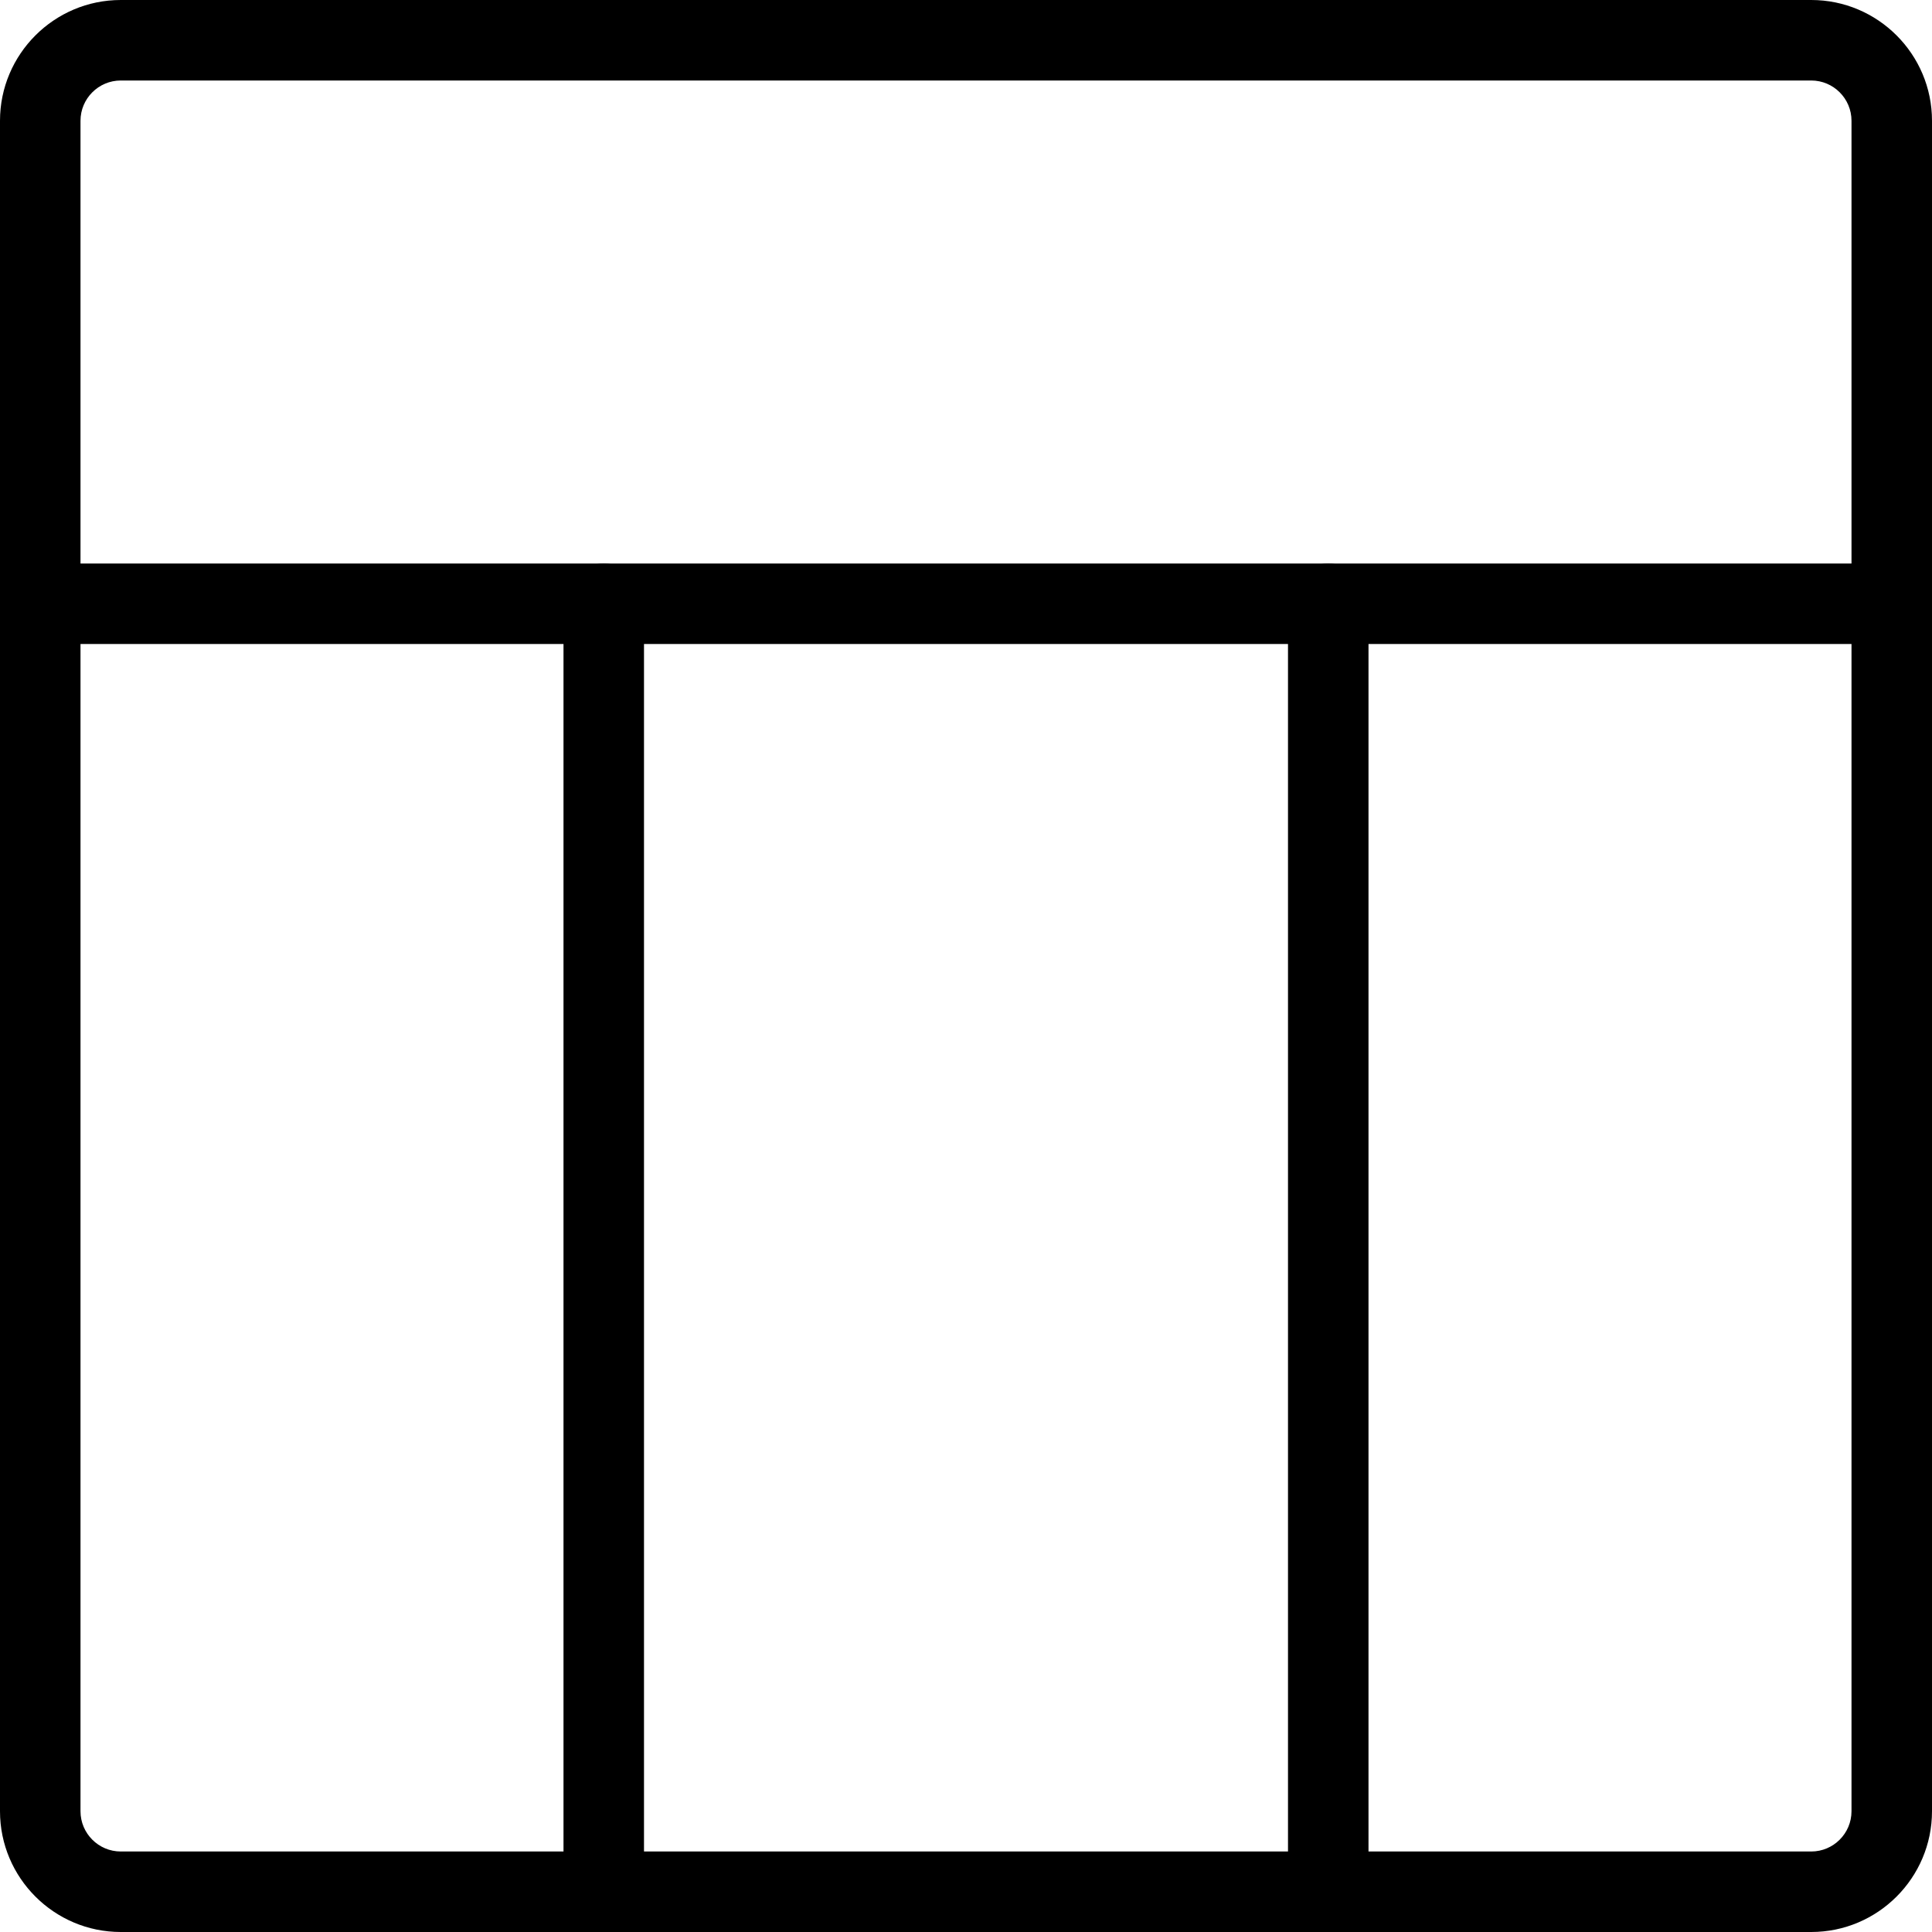
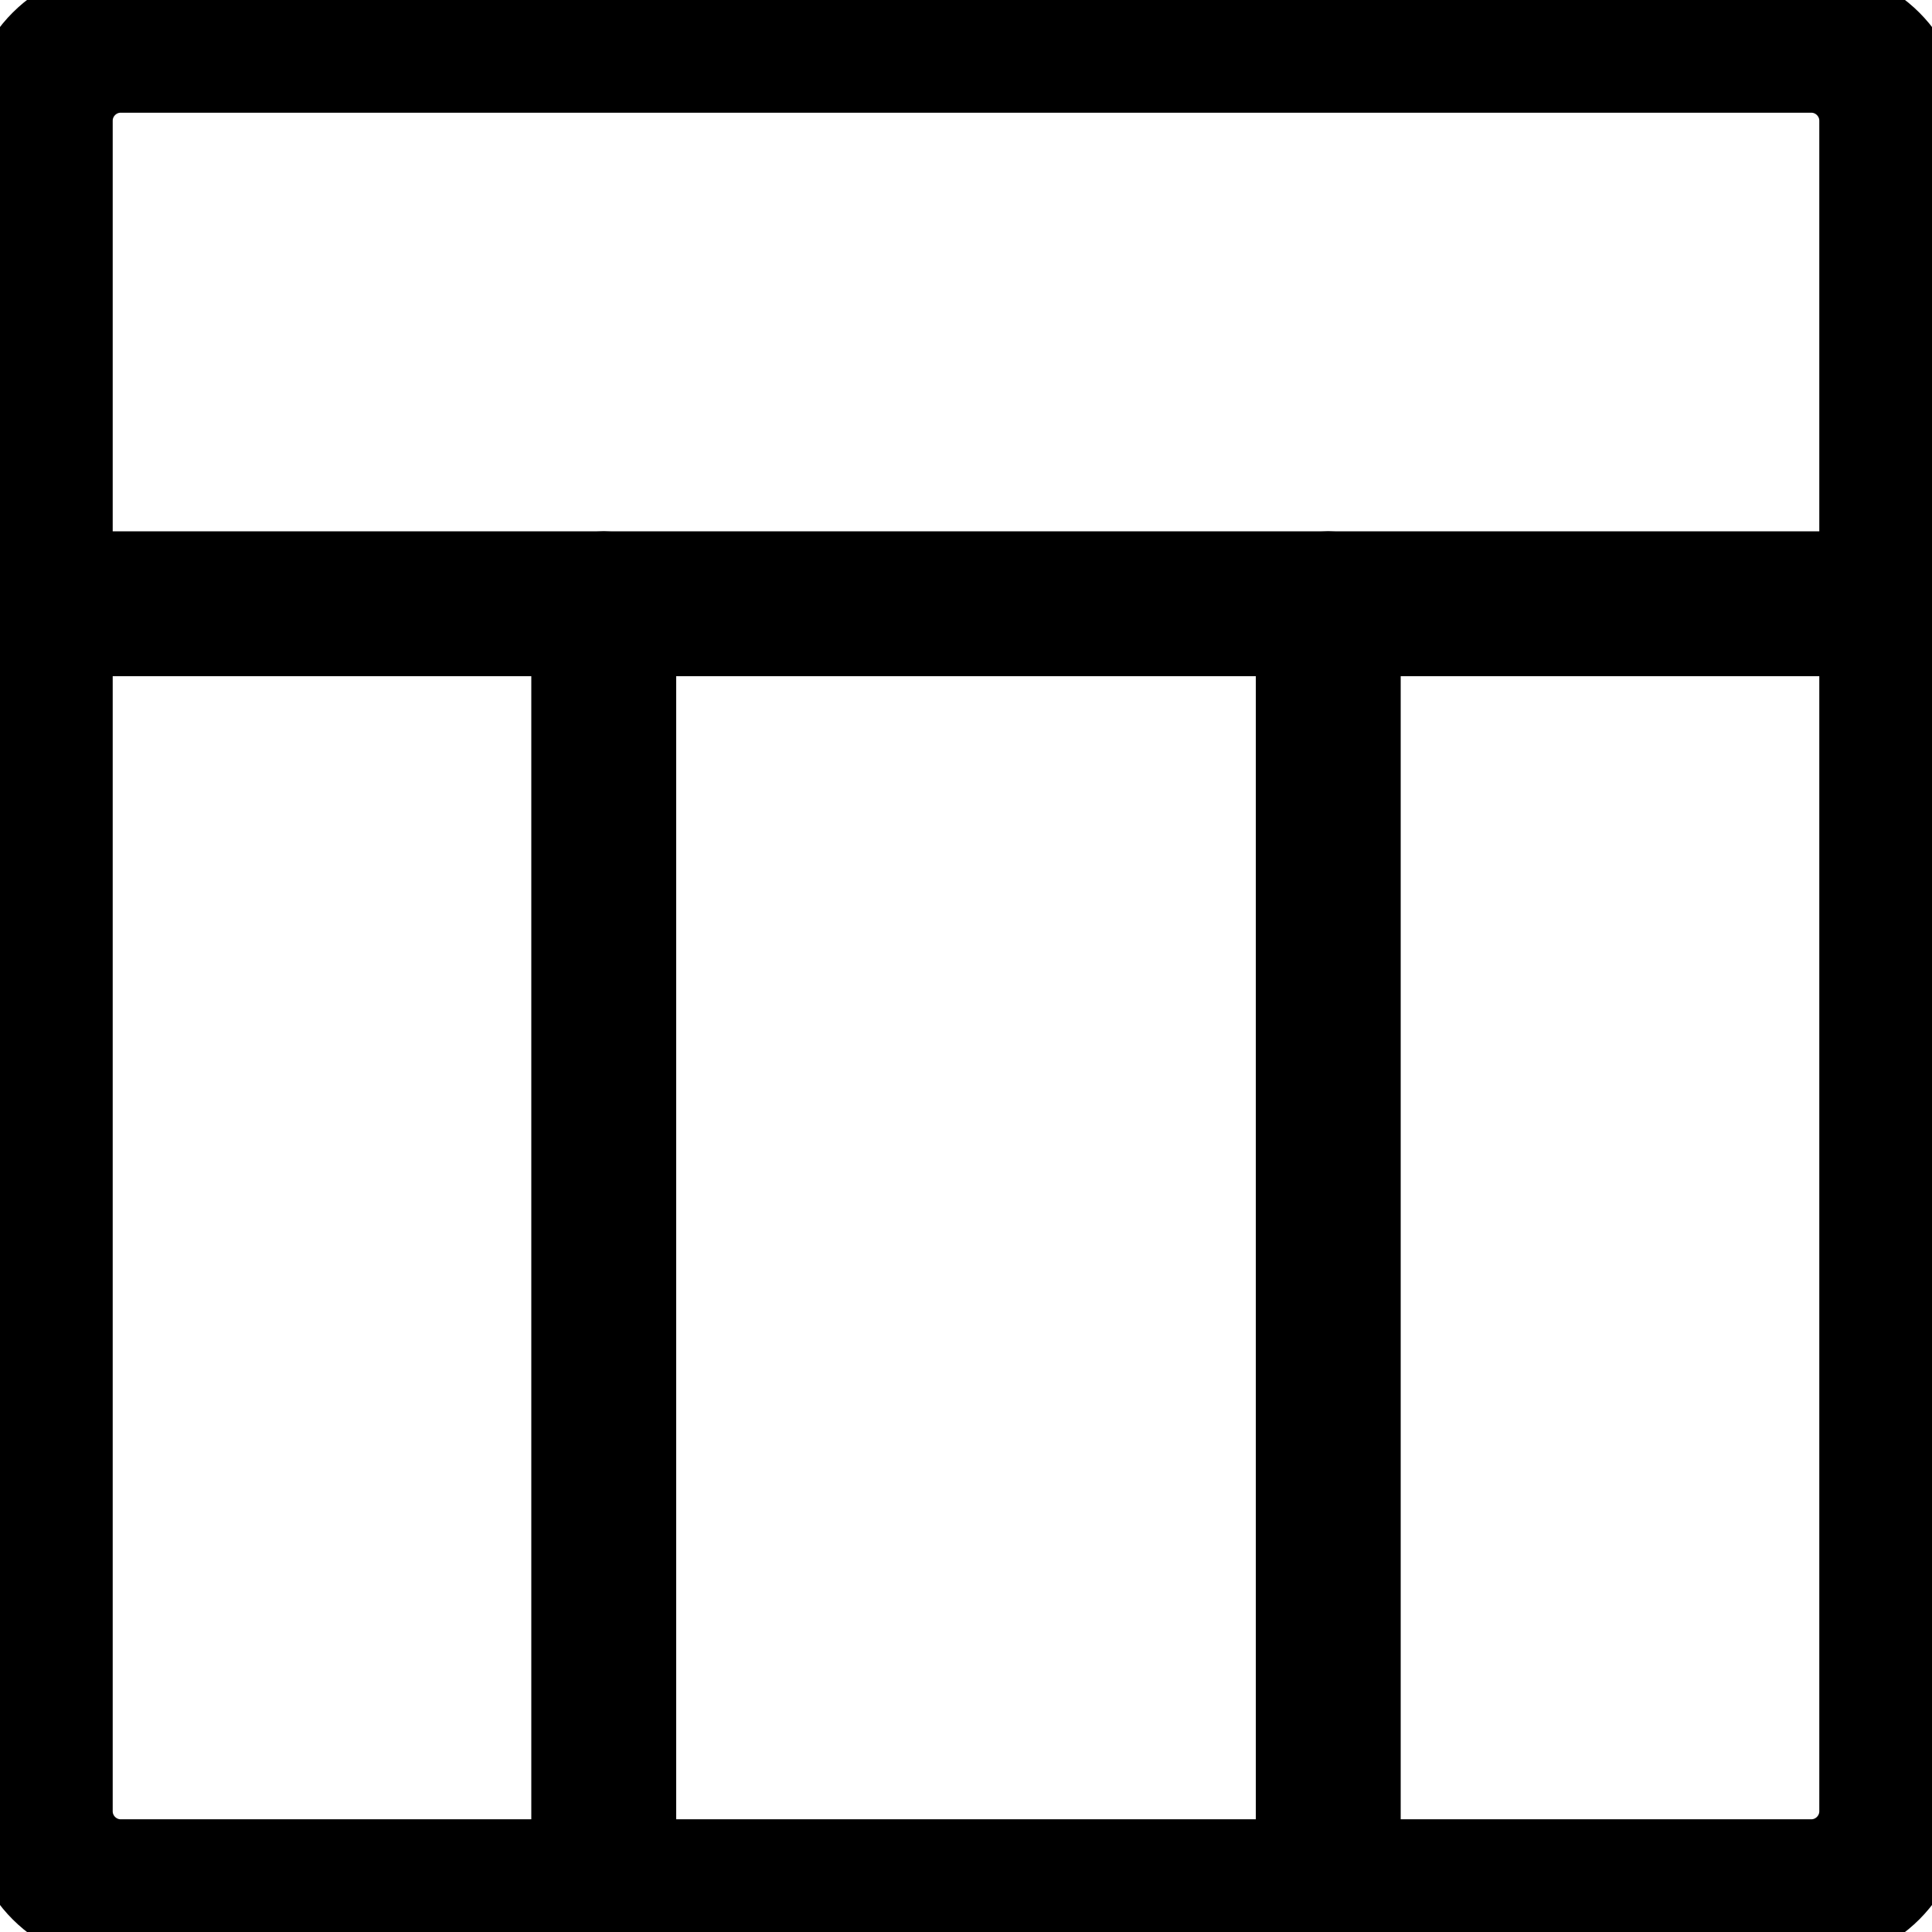
- <svg xmlns="http://www.w3.org/2000/svg" enable-background="new 0 0 24 24" height="512" viewBox="0 0 24 24" width="512">
+ <svg xmlns="http://www.w3.org/2000/svg" enable-background="new 0 0 24 24" stroke="currentColor" stroke-width=".8" height="512" viewBox="0 0 24 24" width="512">
  <path d="m22.5 24h-21c-.827 0-1.5-.673-1.5-1.5v-21c0-.827.673-1.5 1.5-1.5h21c.827 0 1.5.673 1.5 1.5v21c0 .827-.673 1.5-1.5 1.5zm-21-23c-.275 0-.5.224-.5.5v21c0 .276.225.5.5.5h21c.275 0 .5-.224.5-.5v-21c0-.276-.225-.5-.5-.5z" />
  <path d="m23.5 8h-23c-.276 0-.5-.224-.5-.5s.224-.5.5-.5h23c.276 0 .5.224.5.5s-.224.5-.5.5z" />
  <path d="m7.5 24c-.276 0-.5-.224-.5-.5v-16c0-.276.224-.5.5-.5s.5.224.5.5v16c0 .276-.224.5-.5.5z" />
  <path d="m16.5 24c-.276 0-.5-.224-.5-.5v-16c0-.276.224-.5.5-.5s.5.224.5.5v16c0 .276-.224.5-.5.5z" />
</svg>
